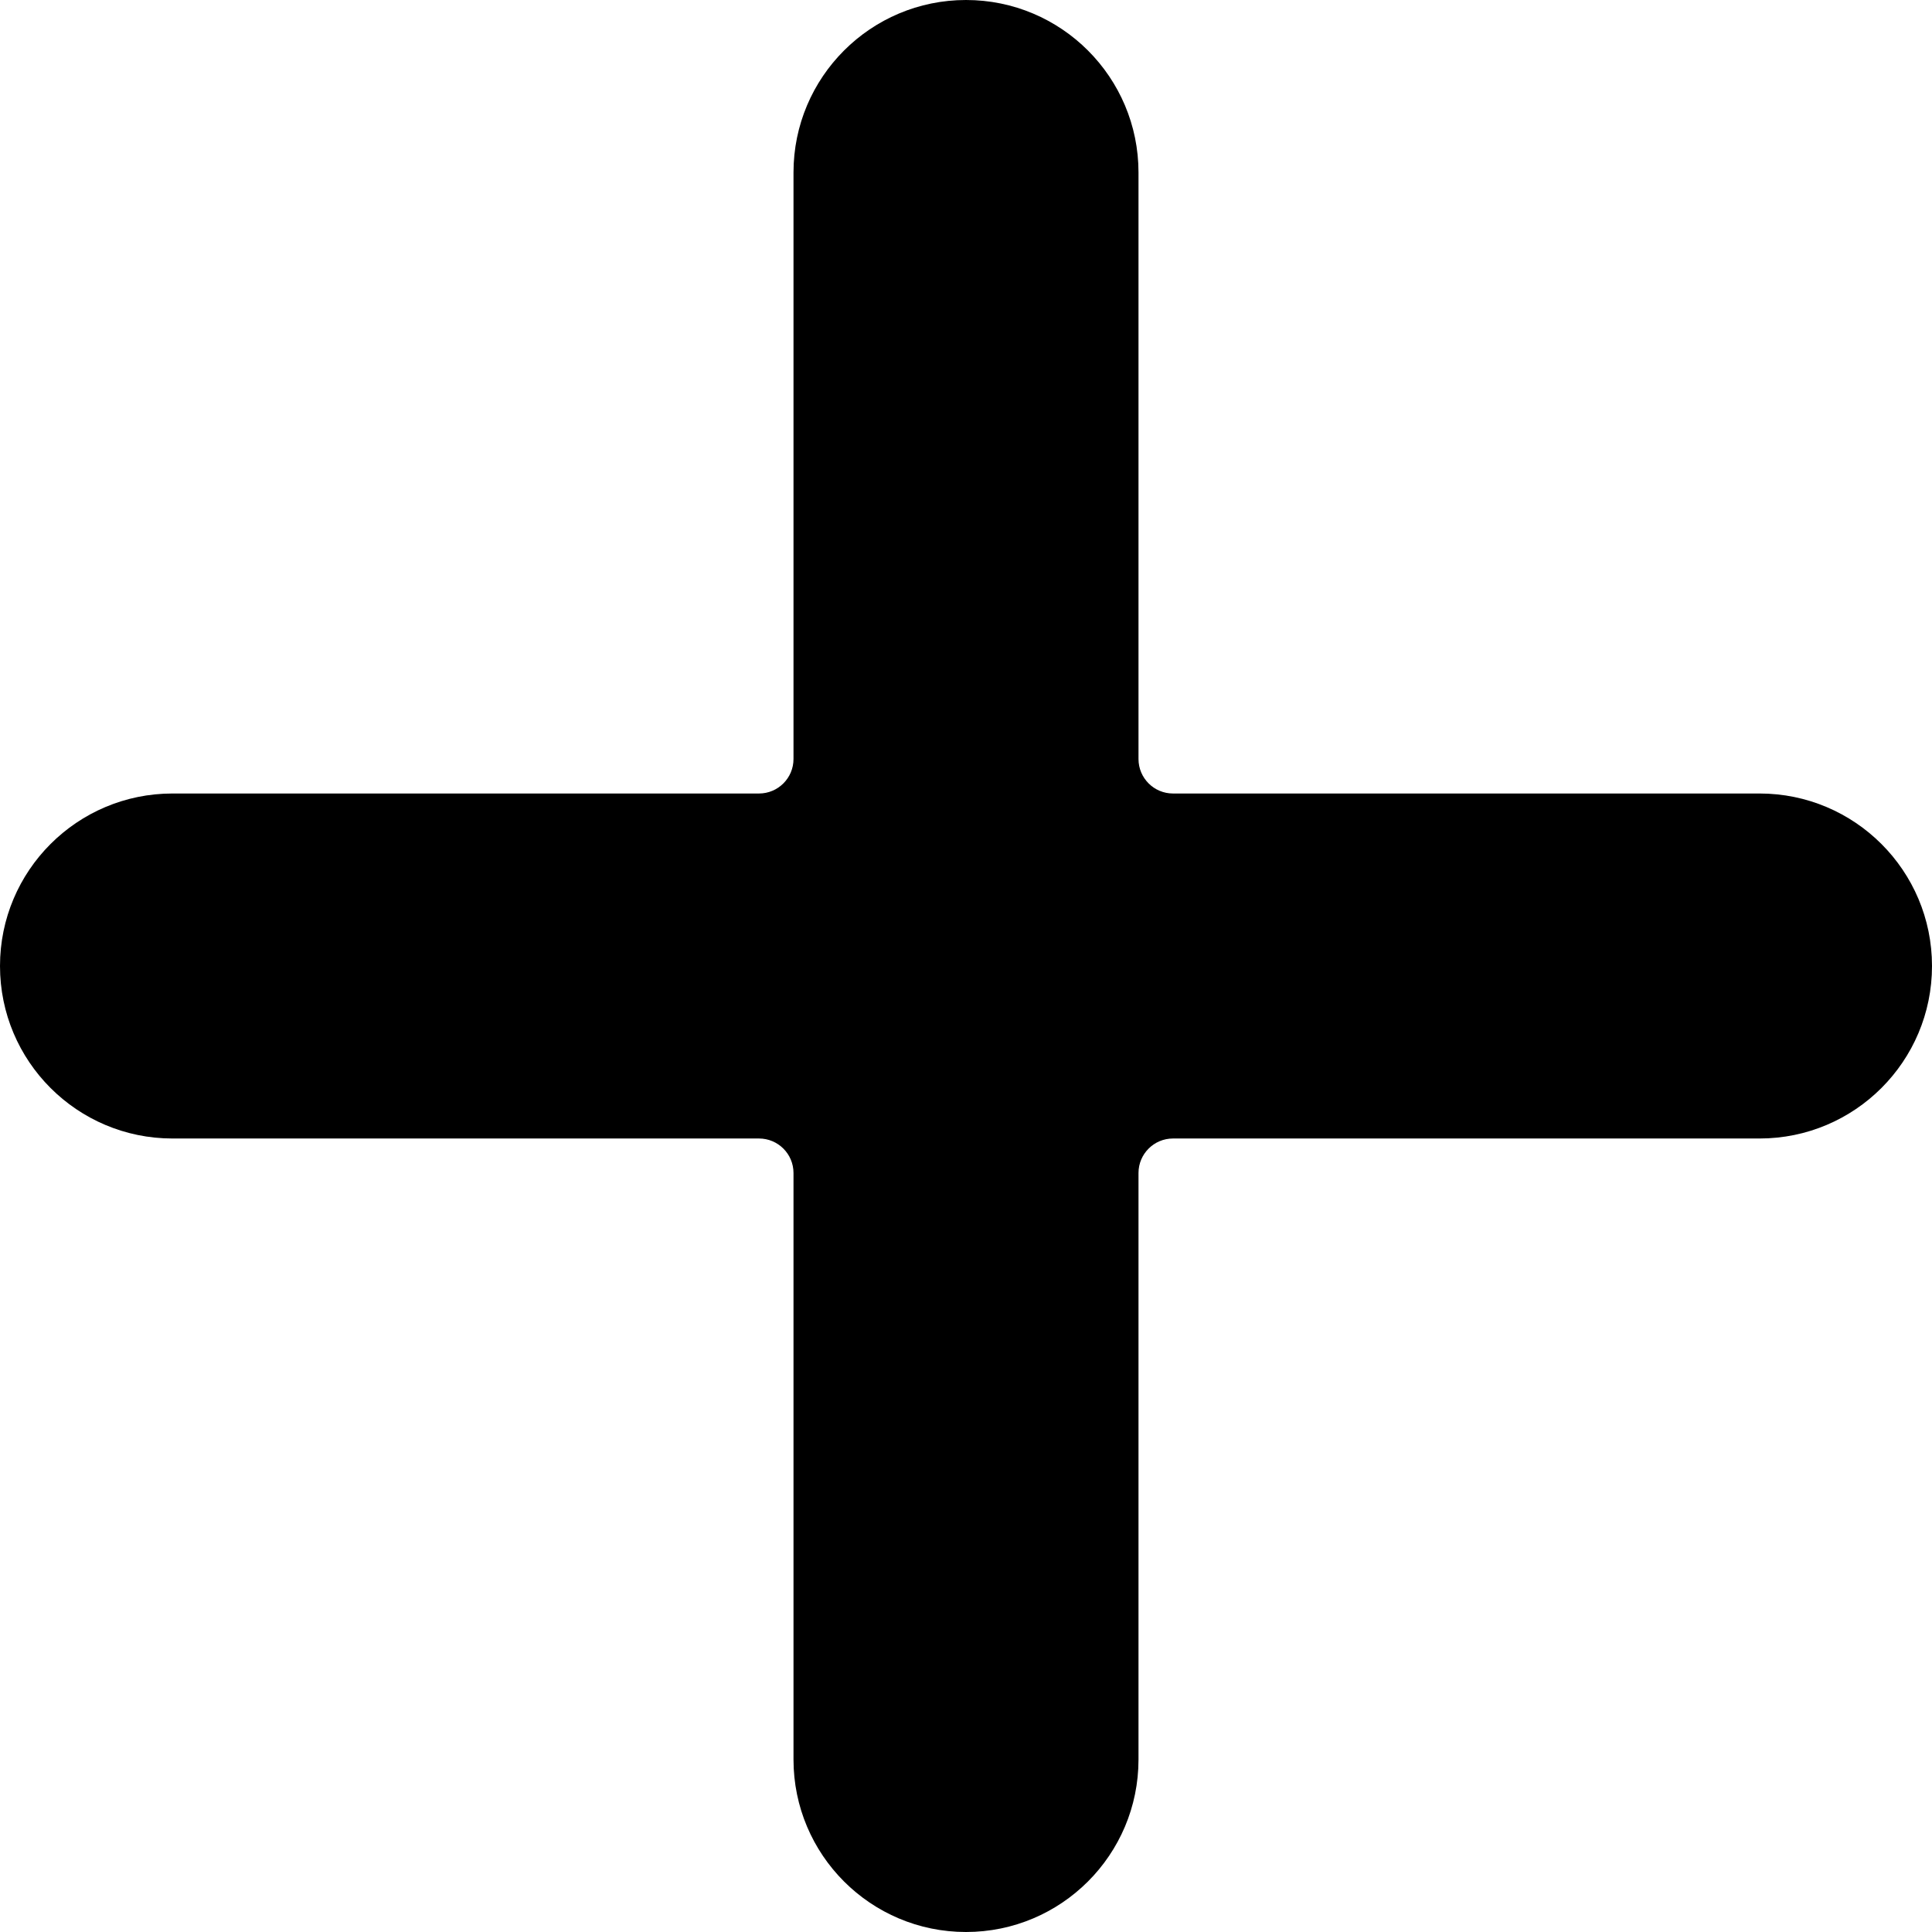
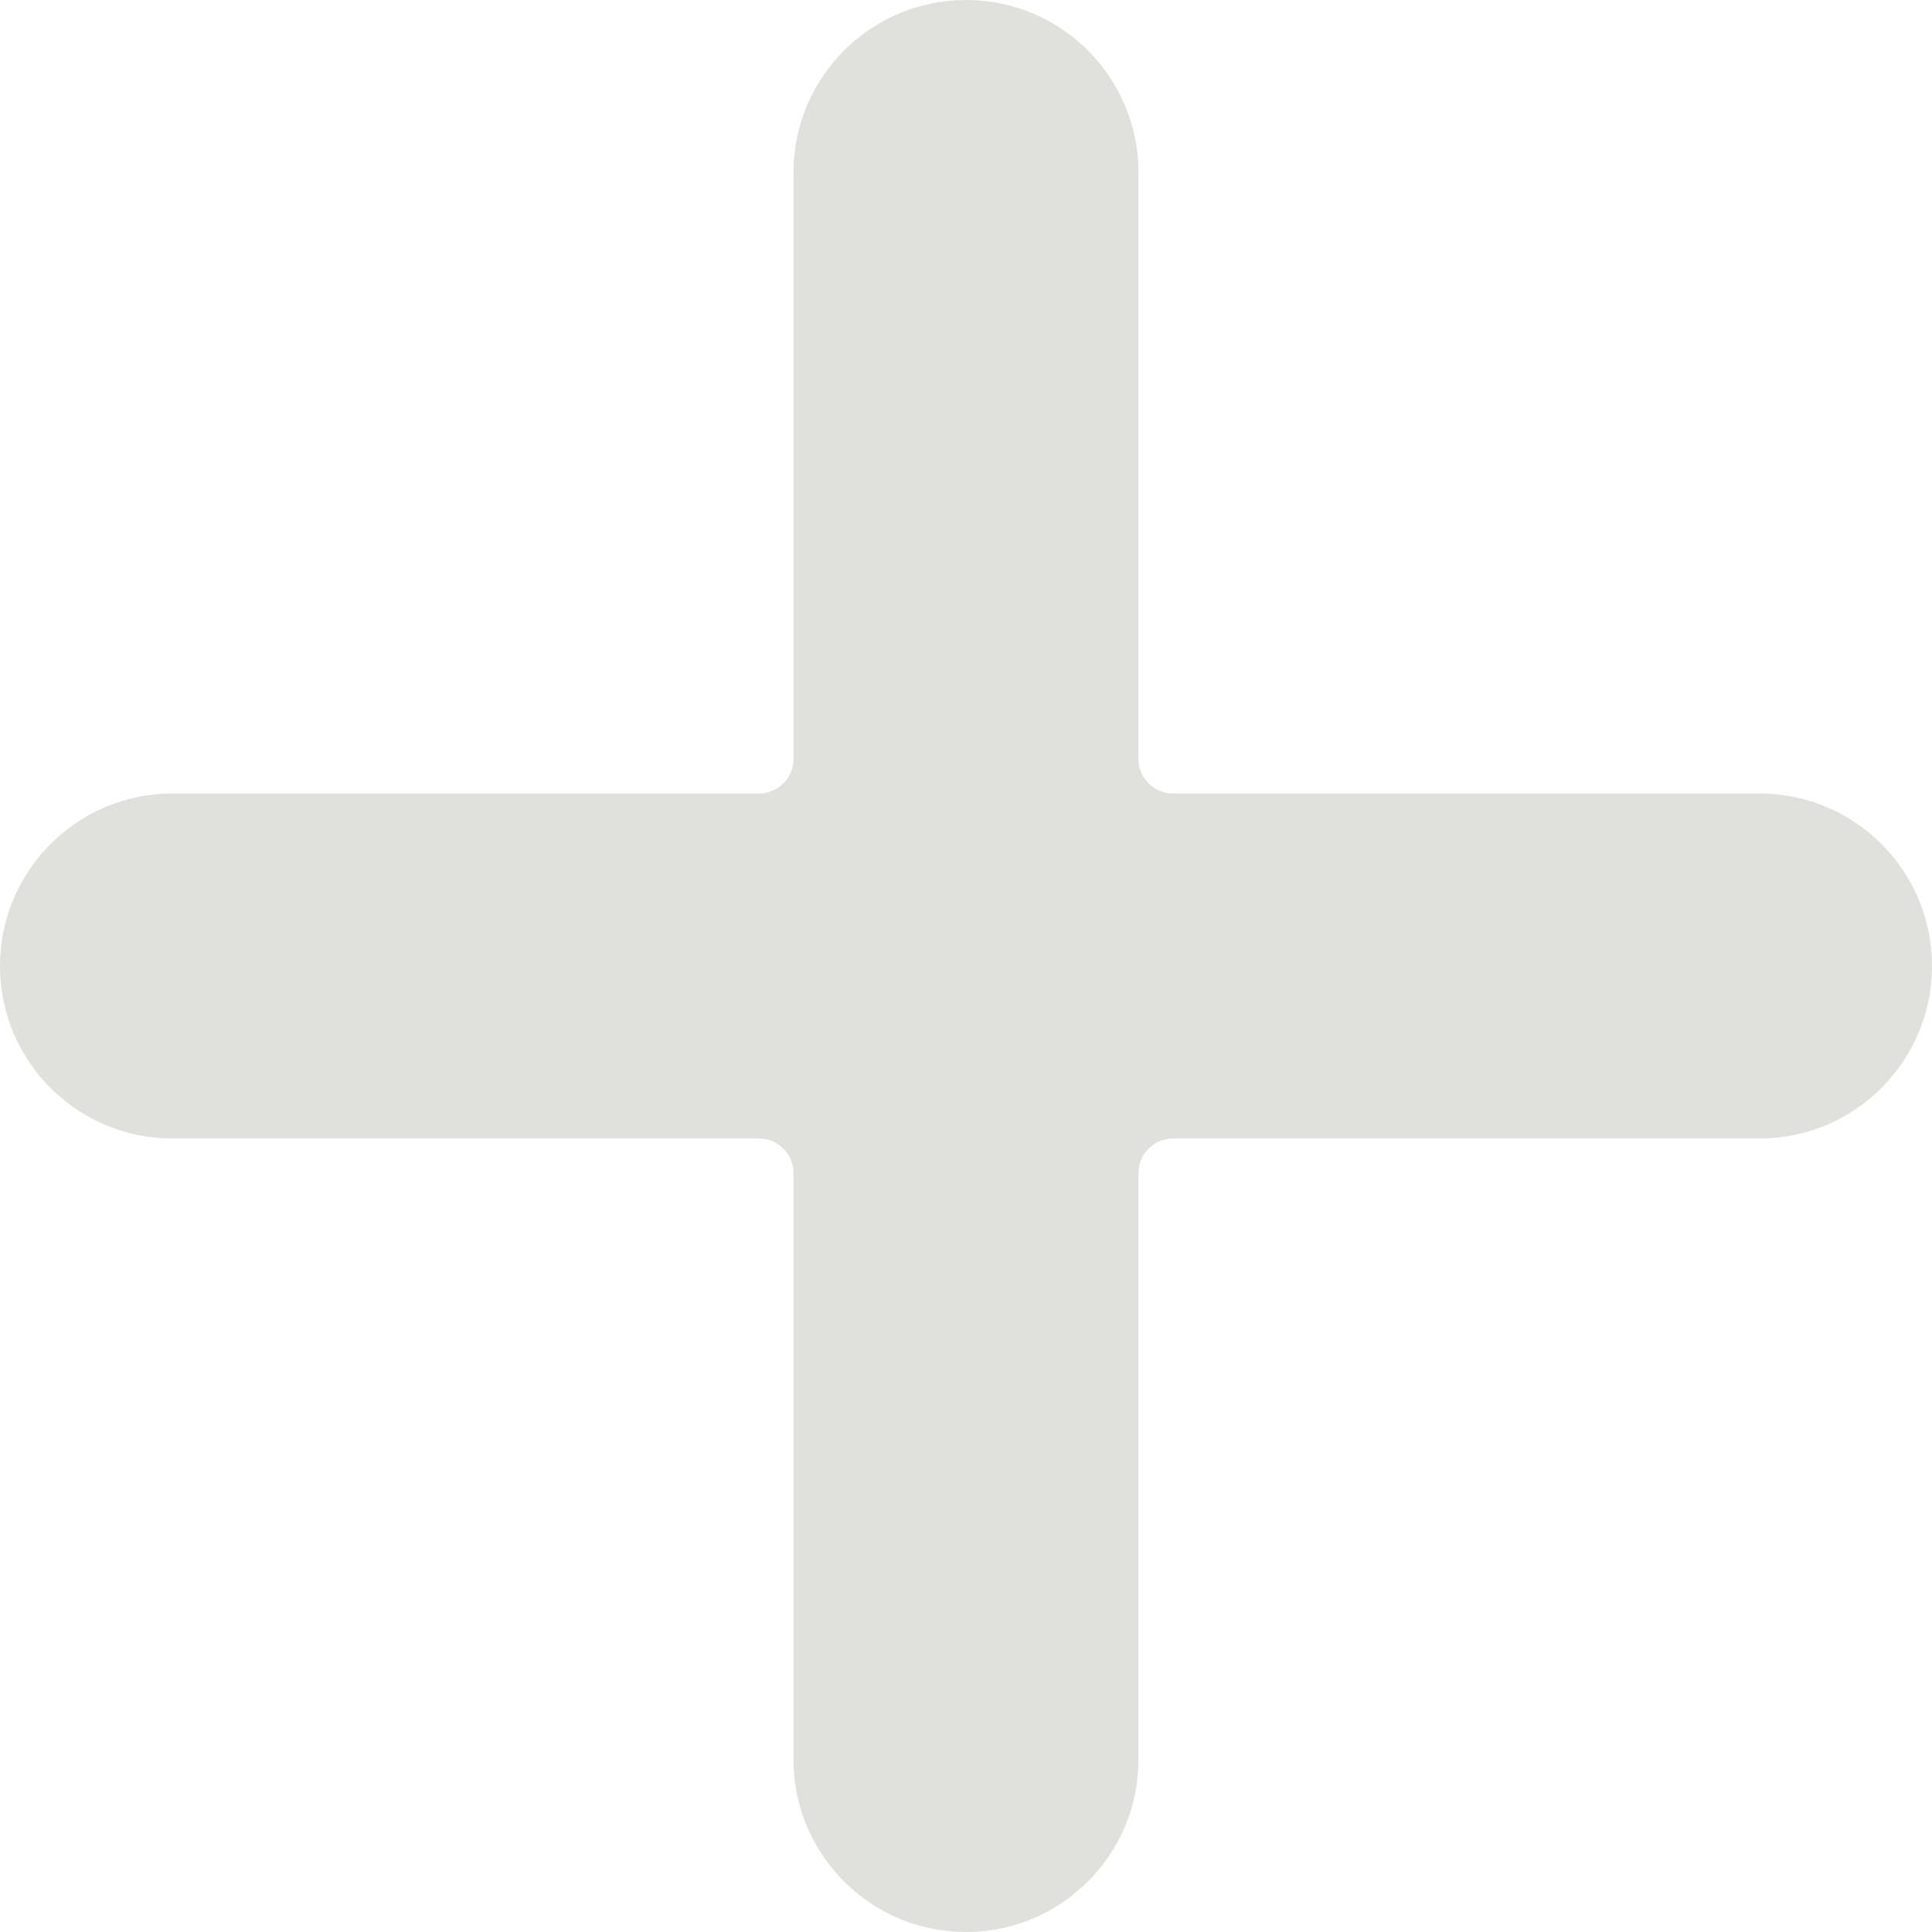
<svg xmlns="http://www.w3.org/2000/svg" height="448pt" viewBox="0 0 448 448" width="448pt">
-   <path d="m408 184h-136c-4.418 0-8-3.582-8-8v-136c0-22.09-17.91-40-40-40s-40 17.91-40 40v136c0 4.418-3.582 8-8 8h-136c-22.09 0-40 17.91-40 40s17.91 40 40 40h136c4.418 0 8 3.582 8 8v136c0 22.09 17.91 40 40 40s40-17.91 40-40v-136c0-4.418 3.582-8 8-8h136c22.09 0 40-17.91 40-40s-17.91-40-40-40zm0 0" />
+   <path fill="#E0E1DD" d="m408 184h-136c-4.418 0-8-3.582-8-8v-136c0-22.09-17.91-40-40-40s-40 17.91-40 40v136c0 4.418-3.582 8-8 8h-136c-22.09 0-40 17.91-40 40s17.91 40 40 40h136c4.418 0 8 3.582 8 8v136c0 22.09 17.91 40 40 40s40-17.91 40-40v-136c0-4.418 3.582-8 8-8h136c22.09 0 40-17.91 40-40s-17.91-40-40-40zm0 0" />
</svg>
